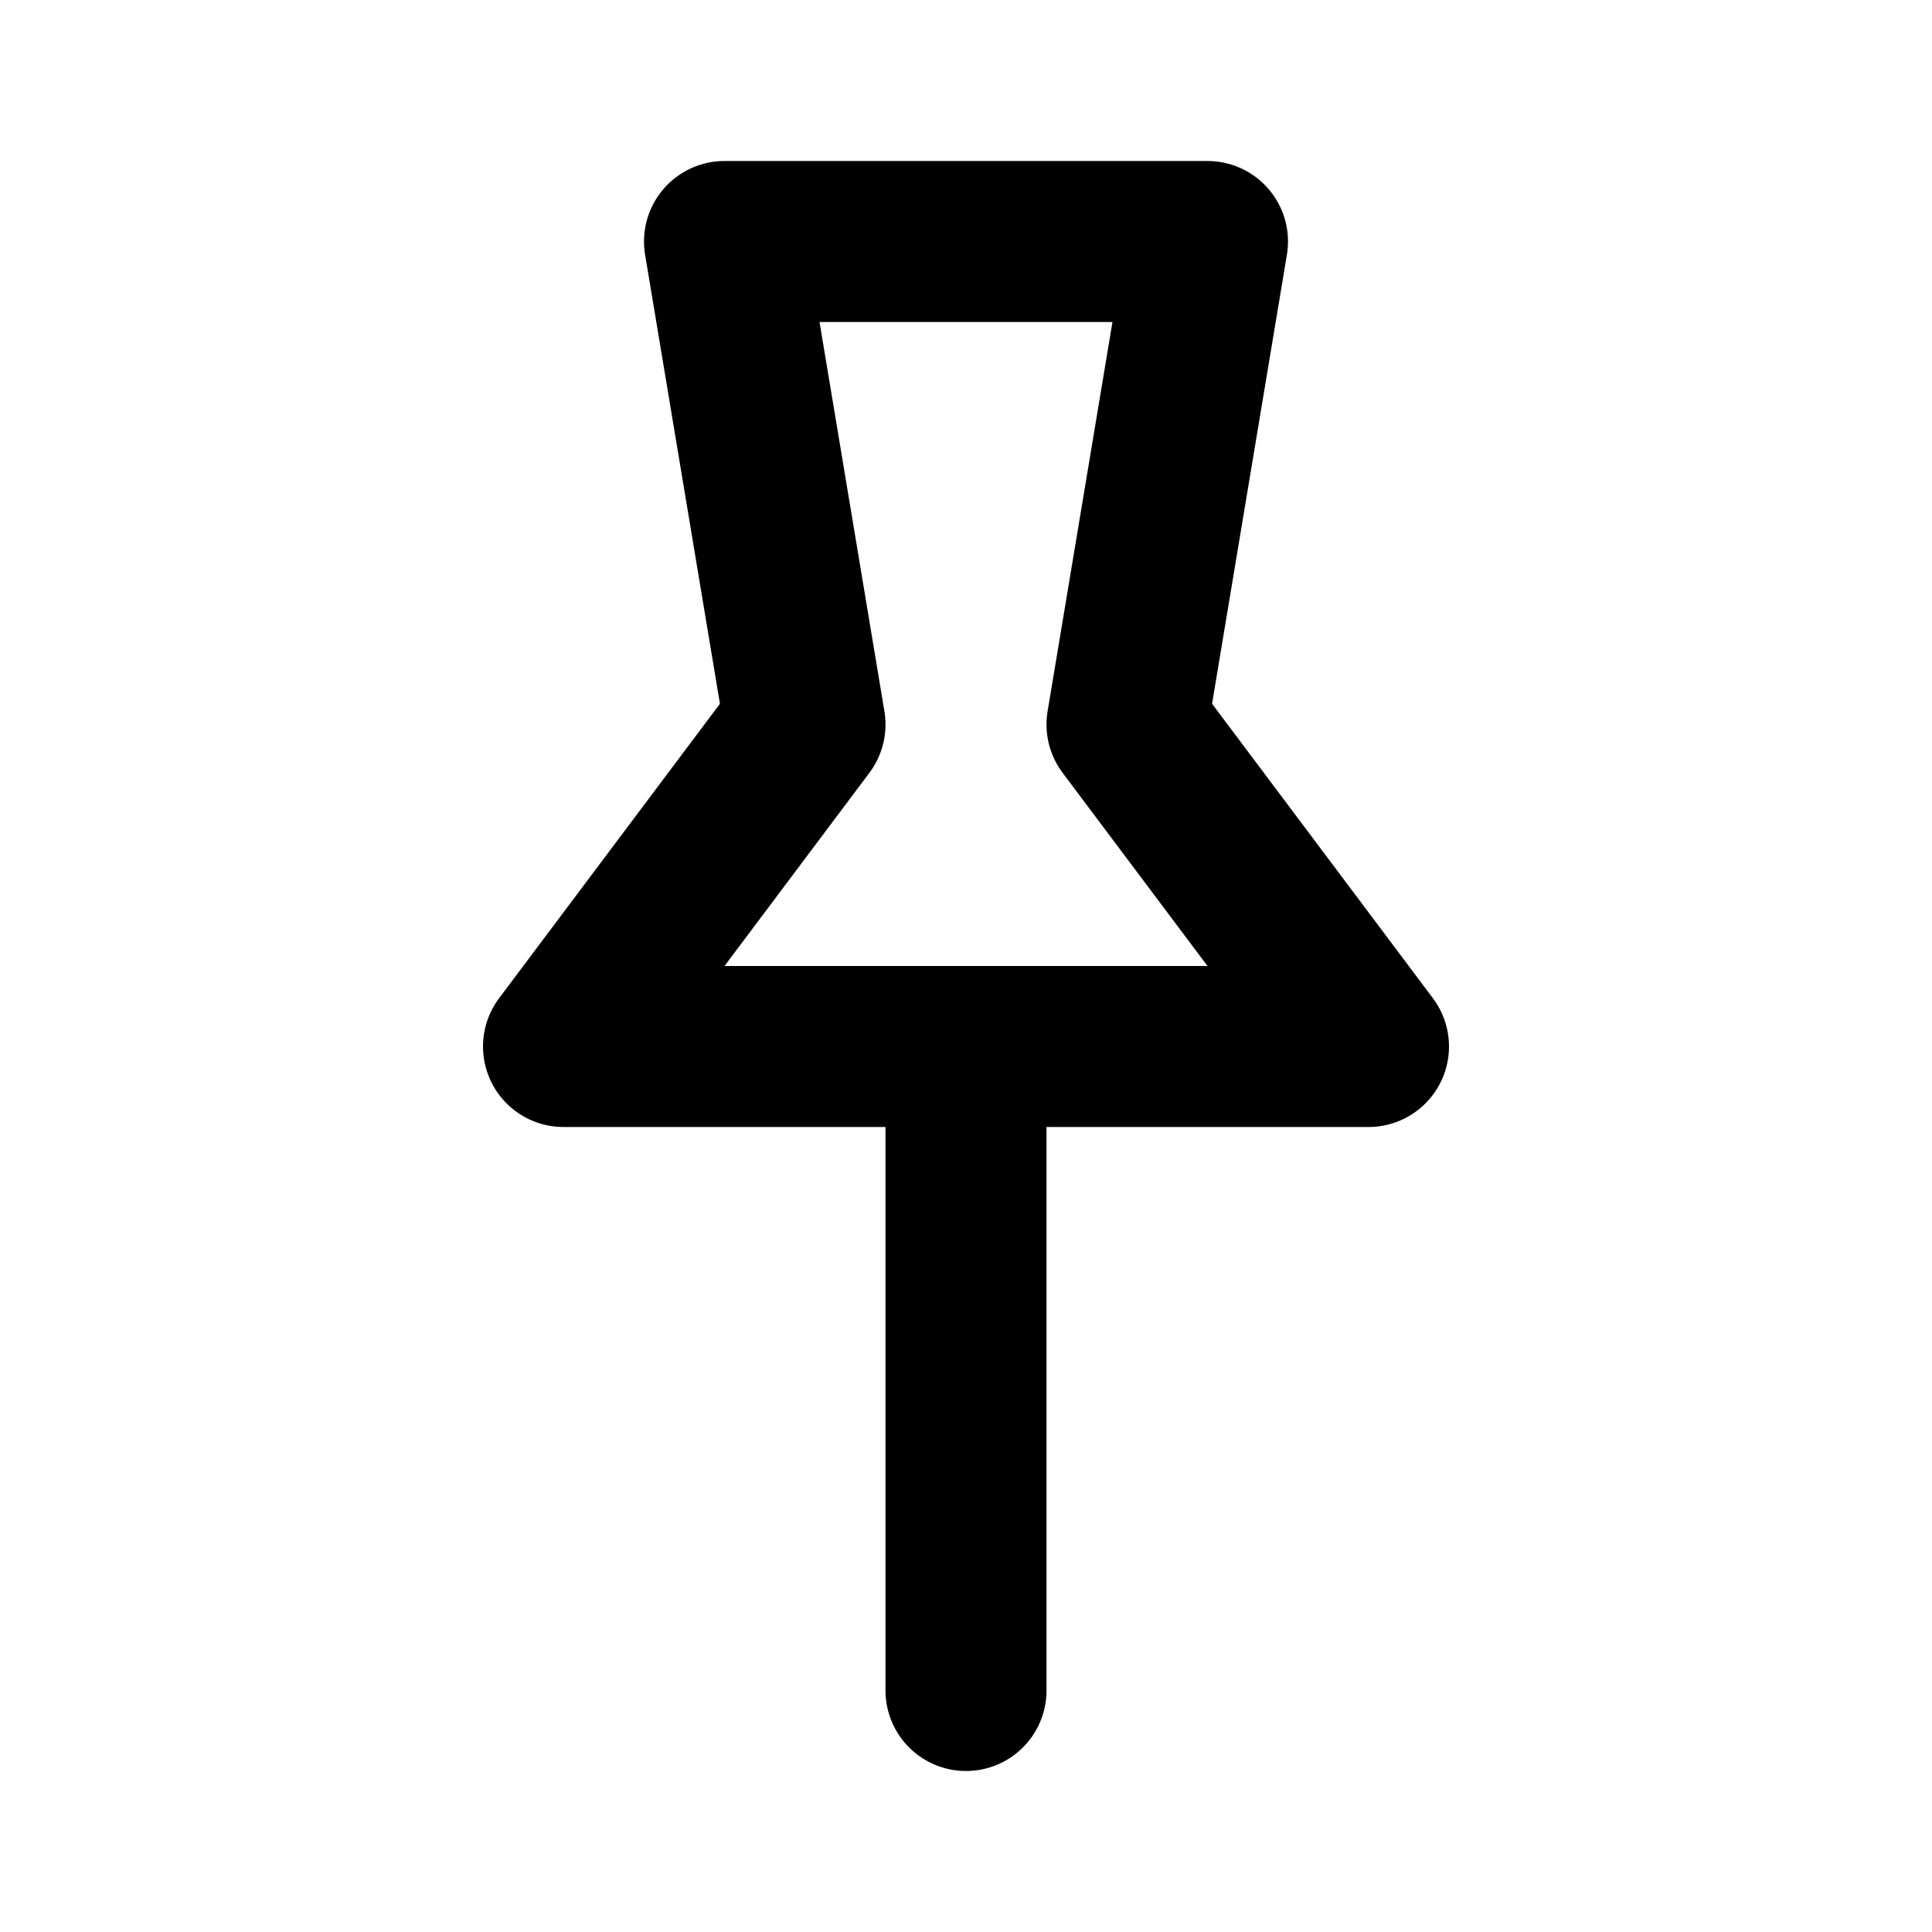
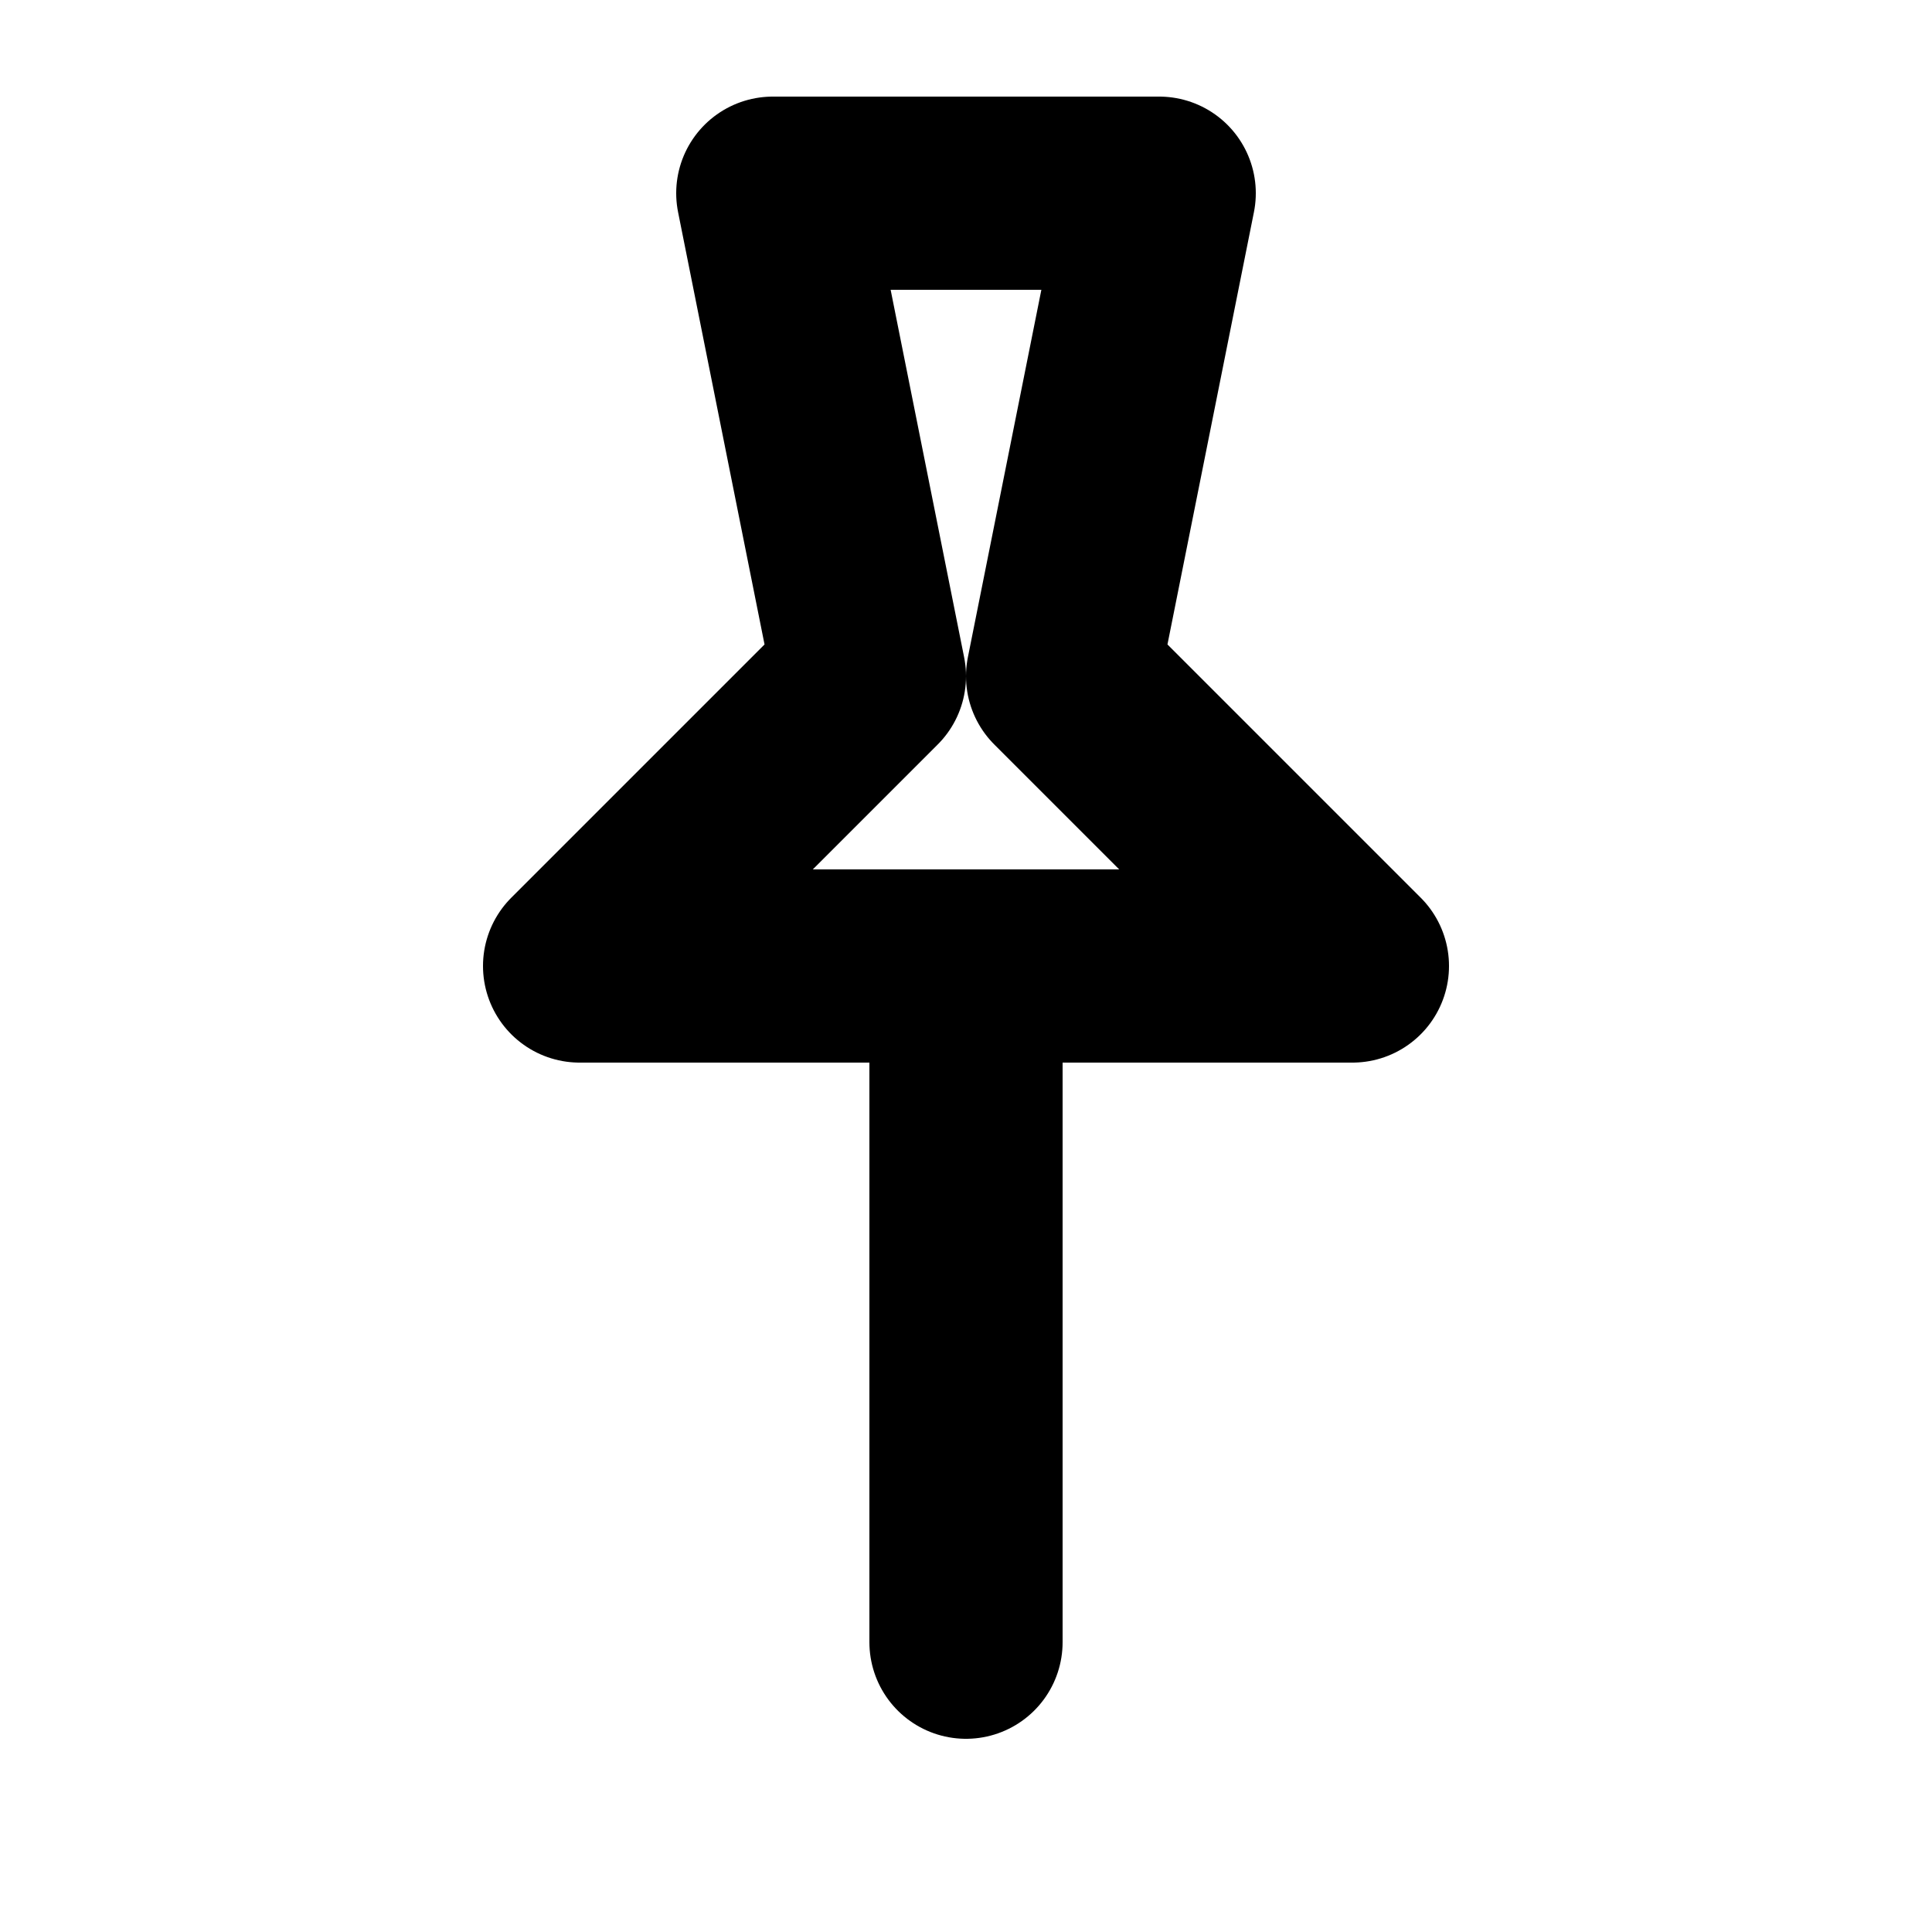
- <svg xmlns="http://www.w3.org/2000/svg" viewBox="0 0 24 24" width="24" height="24" fill="none" stroke="currentColor" stroke-width="2" stroke-linecap="round" stroke-linejoin="round">
-   <path d="M9 3h6l-1 6 3 4H7l3-4z" />
-   <path d="M12 13v8" />
+ <svg xmlns="http://www.w3.org/2000/svg" viewBox="0 0 20 20" width="20" height="20" fill="none" stroke="currentColor" stroke-width="2" stroke-linecap="round" stroke-linejoin="round">
+   <path d="M8 2h4l-1 5 3 3H6l3-3z" />
+   <path d="M10 10v7" />
</svg>
